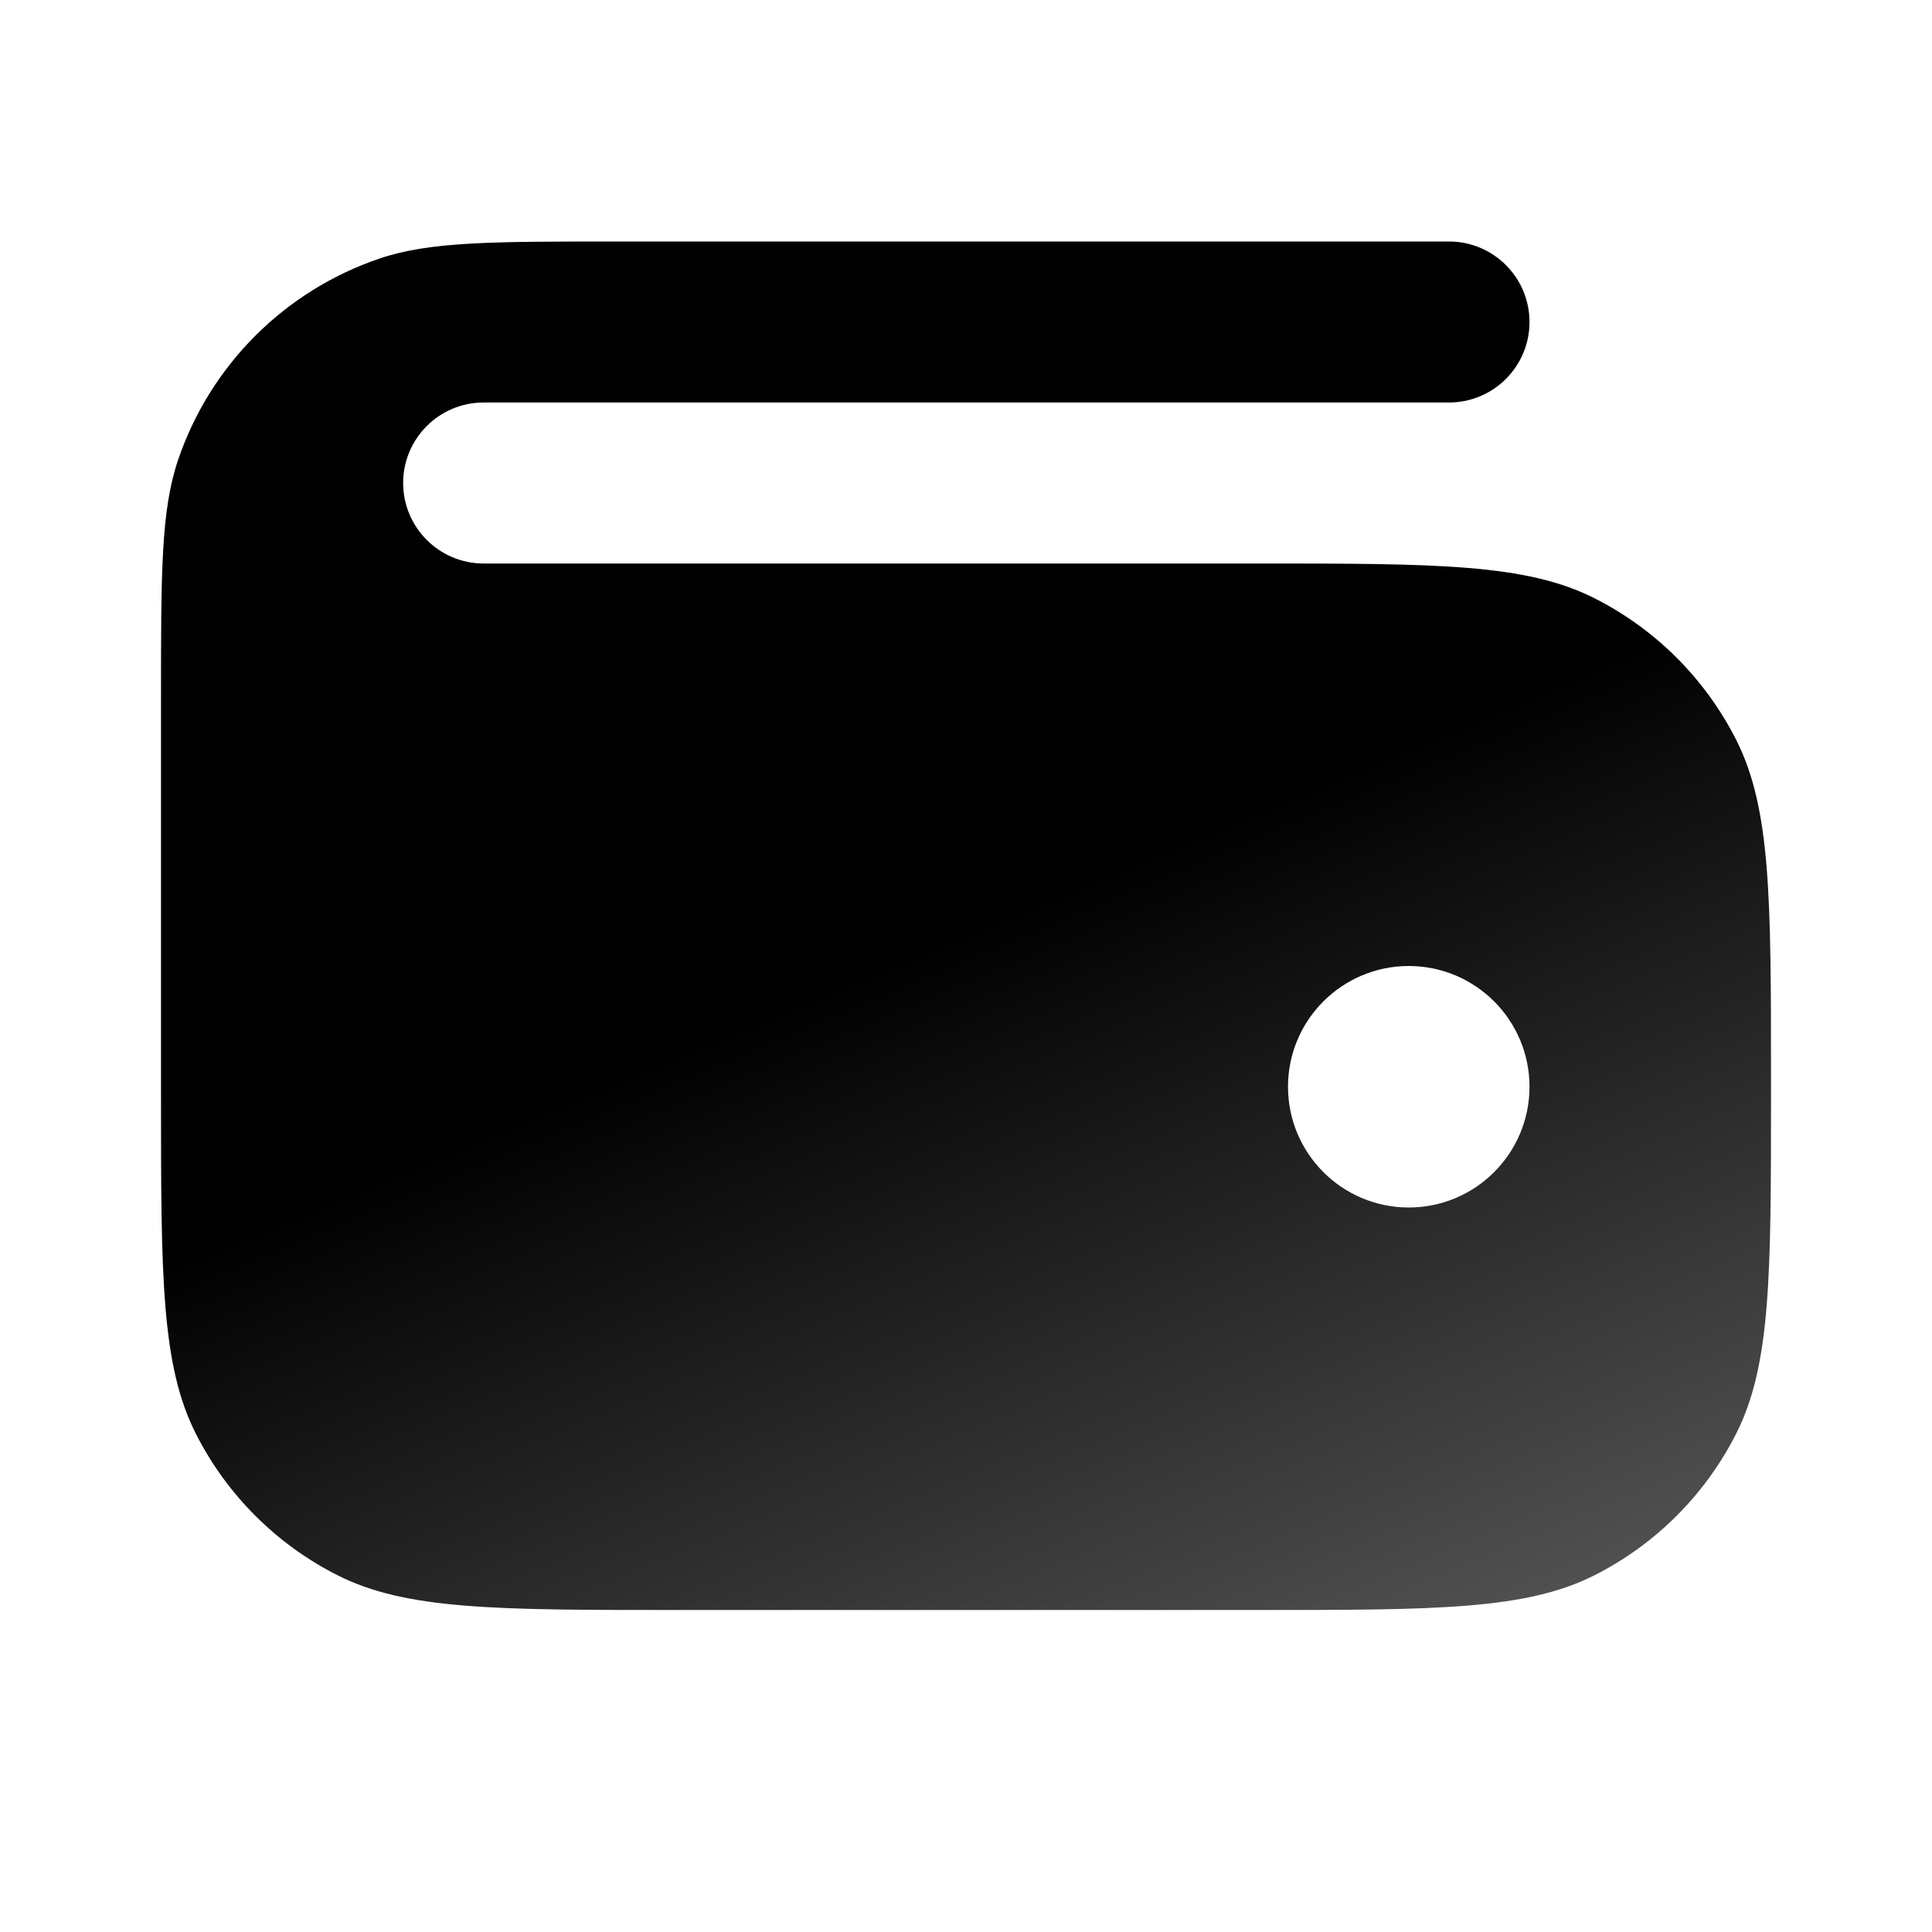
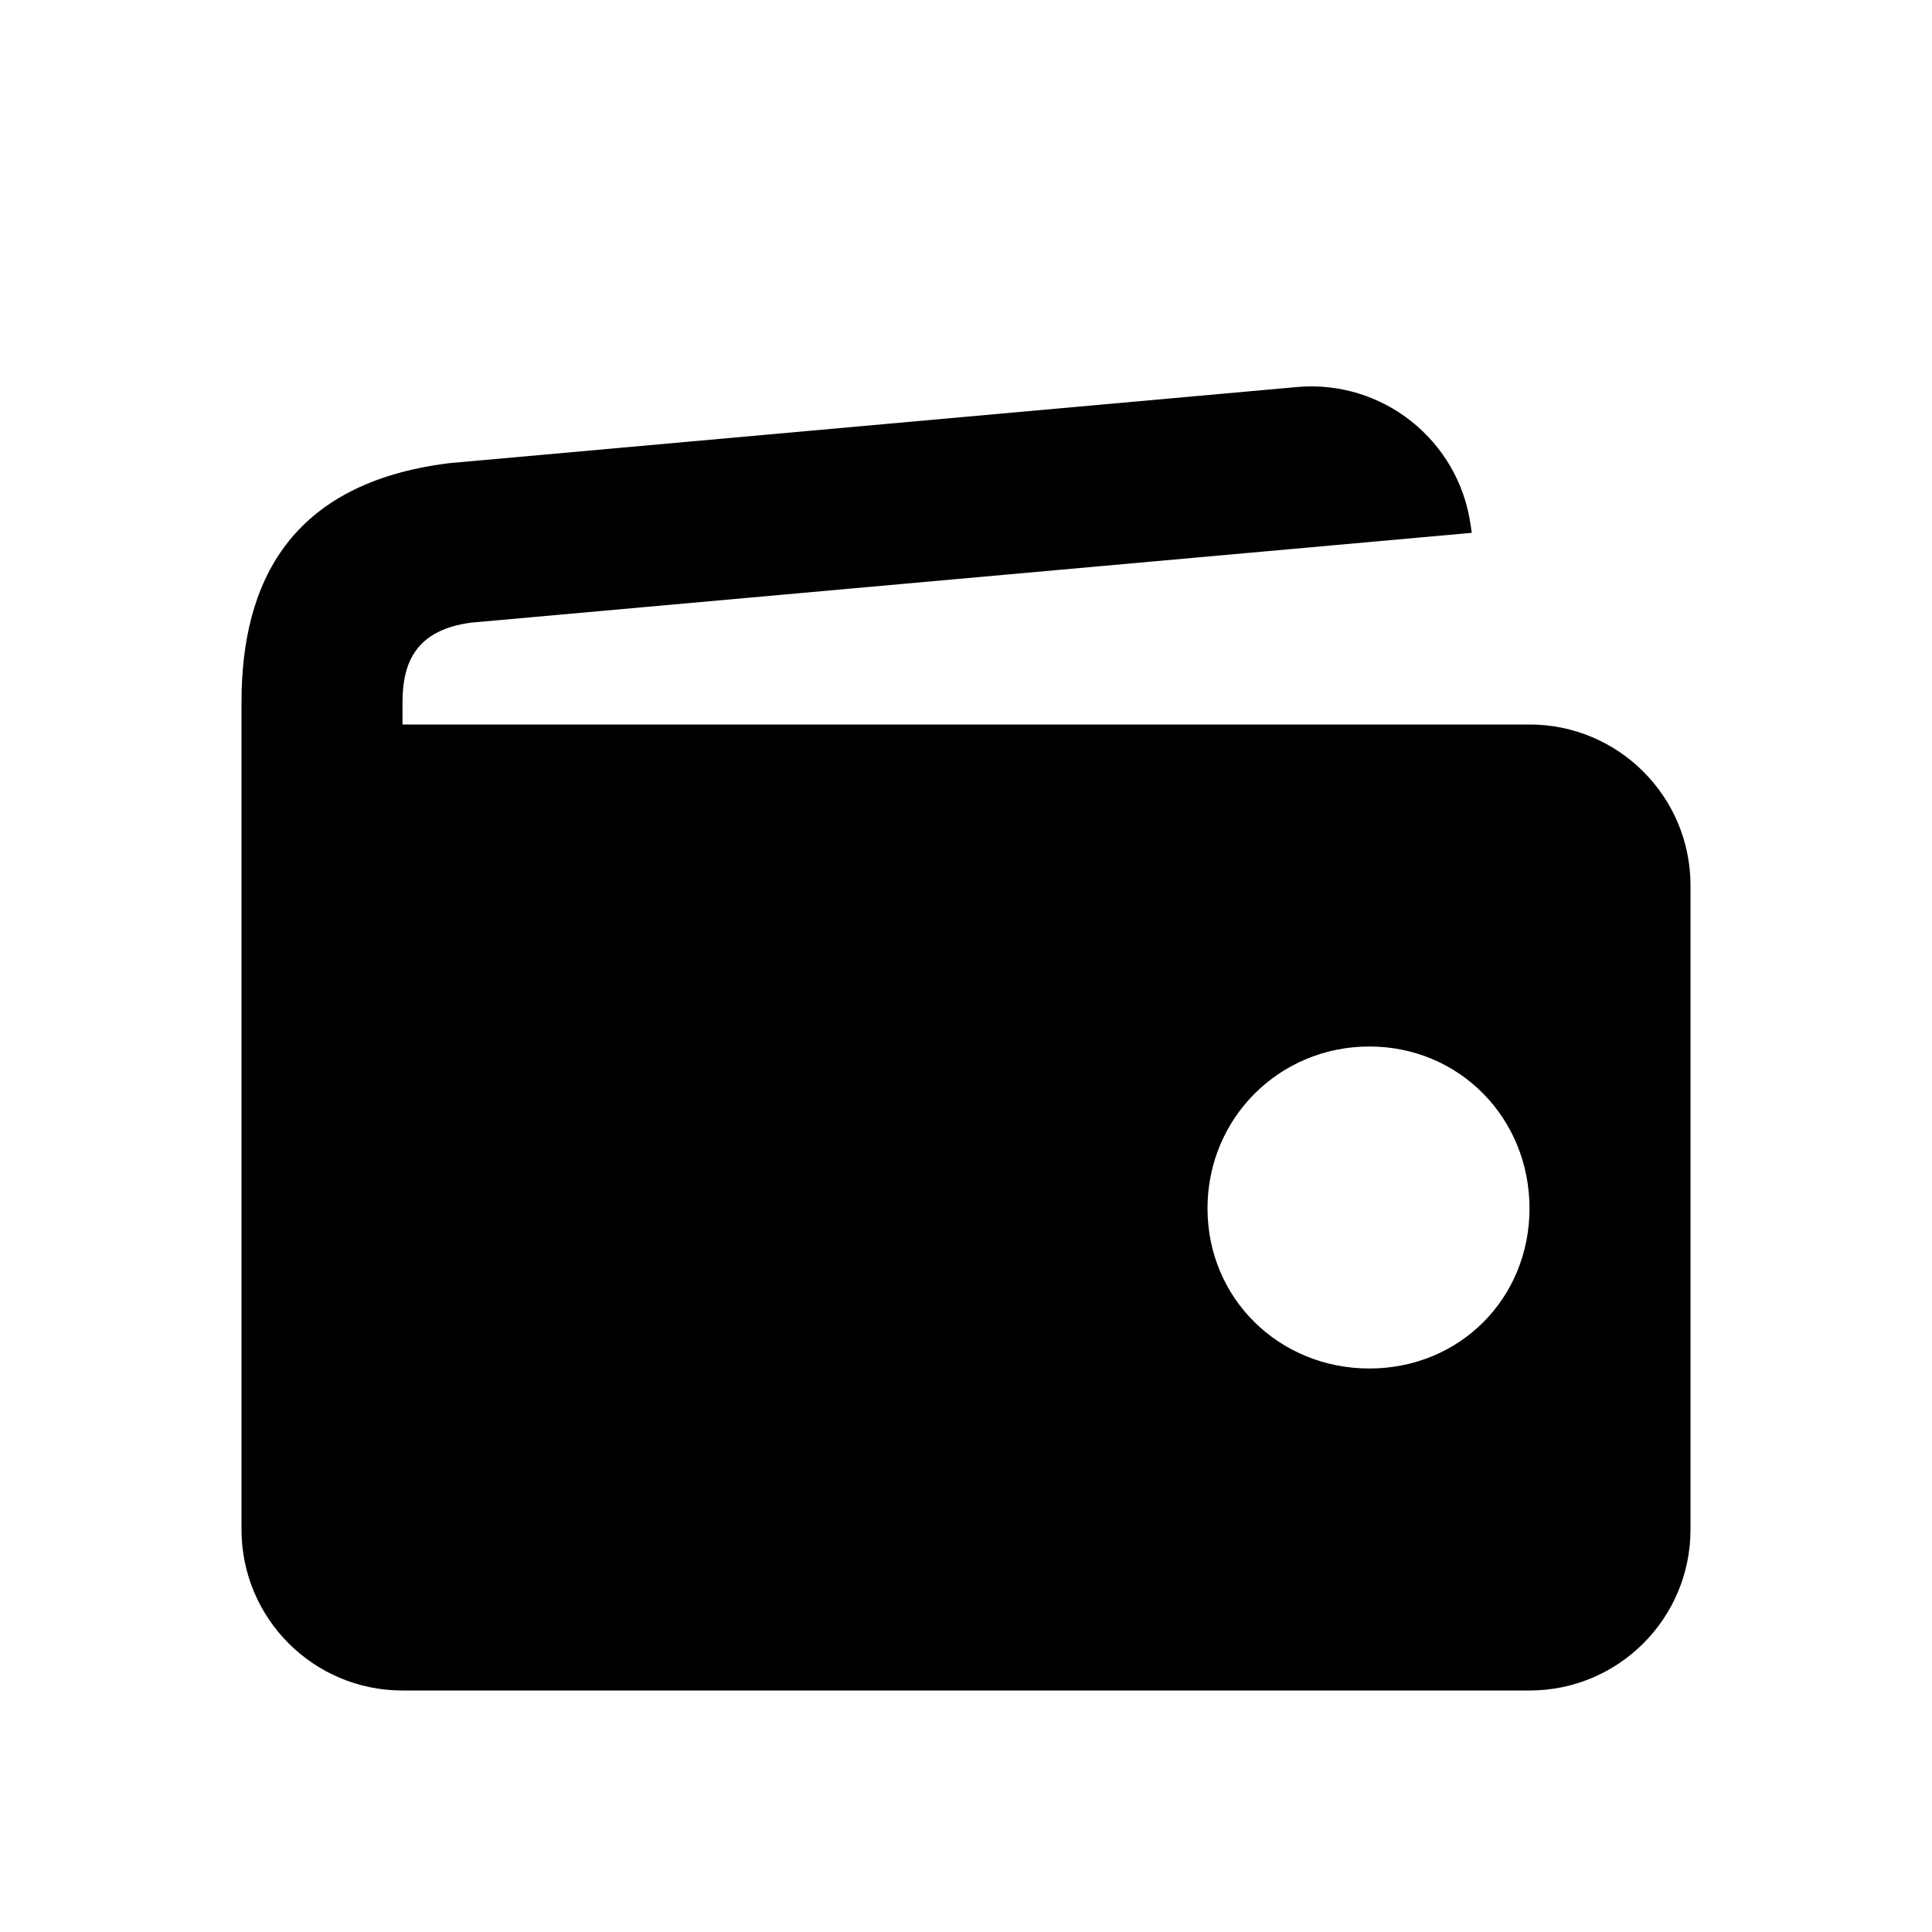
<svg xmlns="http://www.w3.org/2000/svg" width="24" height="24" viewBox="0 0 24 24" fill="none">
-   <path d="M18 3C18.552 3 19 3.448 19 4C19 4.552 18.552 5 18 5H6.008C5.456 5 5.008 5.448 5.008 6C5.008 6.552 5.456 7 6.008 7H15.6C17.84 7 18.961 7 19.816 7.436C20.569 7.819 21.181 8.431 21.564 9.184C22 10.039 22 11.16 22 13.4V13.6C22 15.84 22 16.961 21.564 17.816C21.181 18.569 20.569 19.181 19.816 19.564C18.961 20 17.84 20 15.6 20H8.4C6.16 20 5.039 20 4.184 19.564C3.431 19.181 2.819 18.569 2.436 17.816C2 16.961 2 15.84 2 13.6V8.667C2 7.116 2 6.339 2.212 5.714C2.612 4.536 3.536 3.612 4.714 3.212C5.339 3 6.116 3 7.667 3H18ZM17.5 12C16.672 12 16 12.672 16 13.5C16 14.328 16.672 15 17.5 15C18.328 15 19 14.328 19 13.5C19 12.672 18.328 12 17.5 12Z" fill="url(#paint0_linear_1764_3338)" />
-   <defs>
-     <linearGradient id="paint0_linear_1764_3338" x1="-5.685" y1="1.662" x2="5.656" y2="28.602" gradientUnits="userSpaceOnUse">
-       <stop offset="0.544" />
-       <stop offset="1" stop-opacity="0.6" />
-     </linearGradient>
-   </defs>
+   <path fill-rule="evenodd" clip-rule="evenodd" d="M18.283 6.619L5.859 7.734C5.169 7.822 5 8.227 5 8.724V9H19C20.105 9 21 9.895 21 11V19C21 20.105 20.105 21 19 21H5C3.895 21 3 20.105 3 19V8.724C3 7.231 3.606 6 5.576 5.754L16.11 4.808C17.169 4.713 18.118 5.464 18.268 6.518L18.283 6.619ZM15 15.011C15 16.131 15.891 17 17.011 17C18.131 17 19 16.131 19 15.011C19 13.891 18.131 13 17.011 13C15.891 13 15 13.891 15 15.011Z" fill="black" />
</svg>
